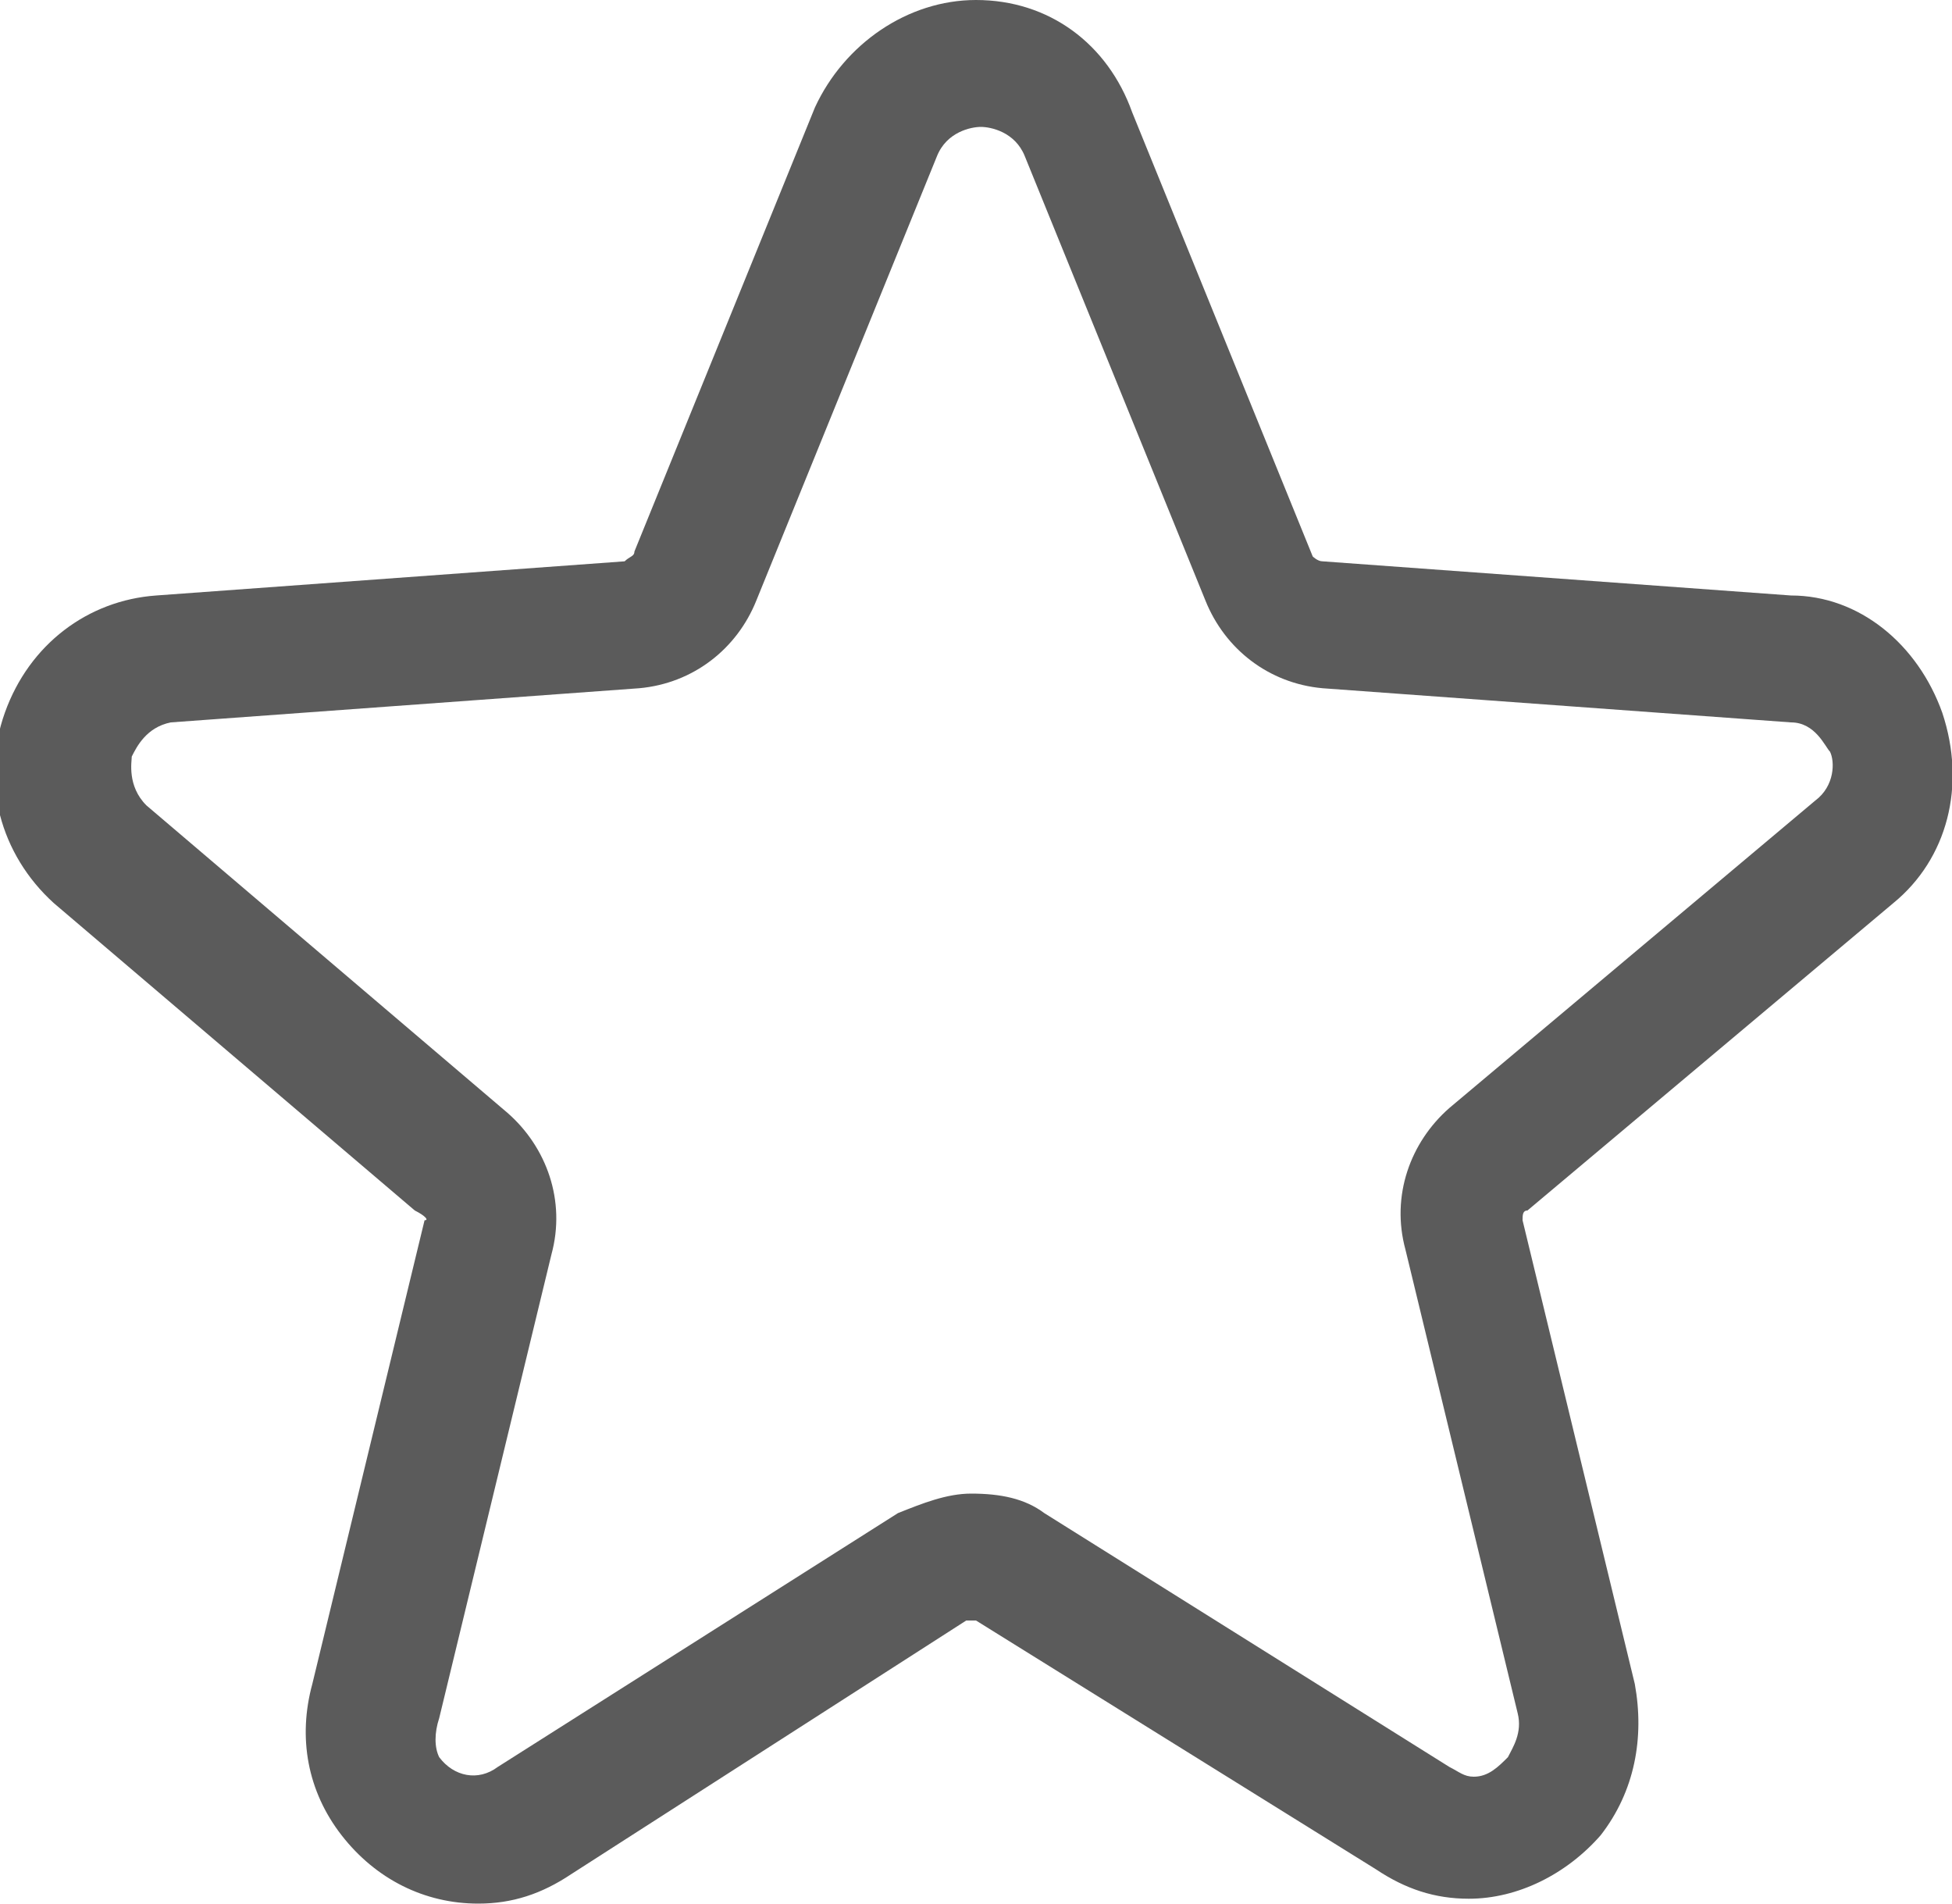
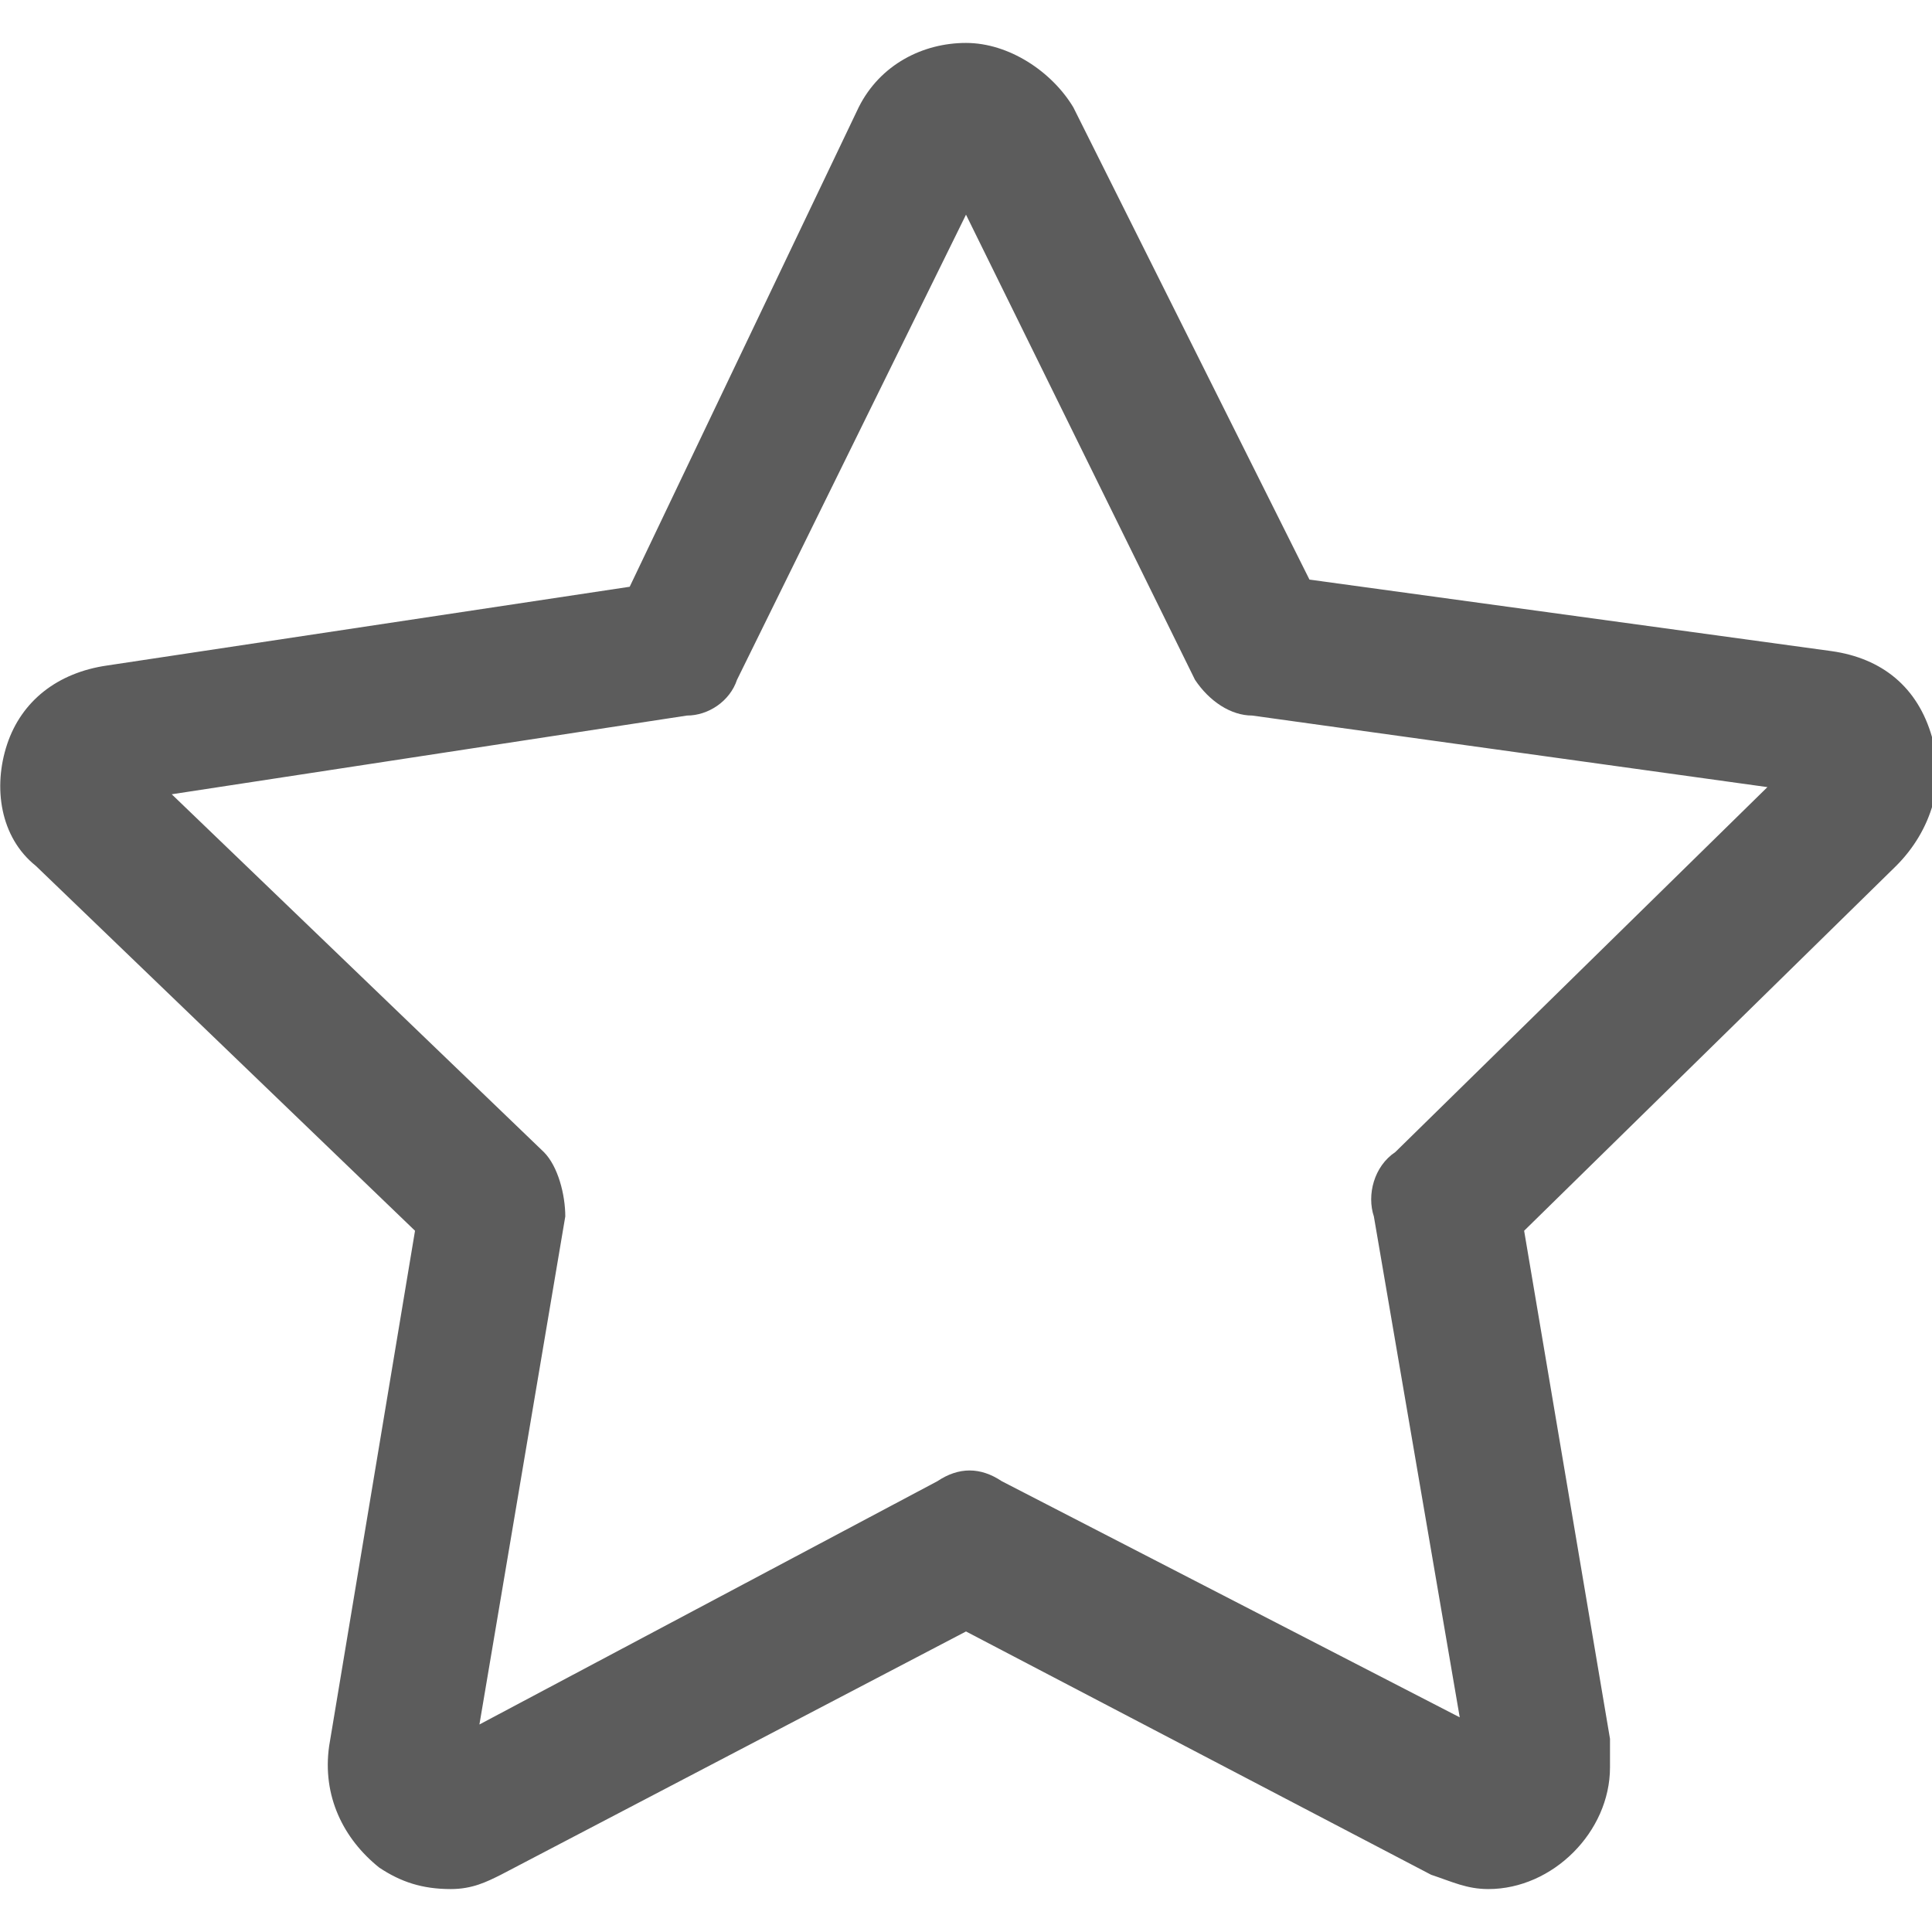
- <svg xmlns="http://www.w3.org/2000/svg" version="1.1" id="Layer_1" x="0px" y="0px" viewBox="0 0 40 39" style="enable-background:new 0 0 40 39;" xml:space="preserve">
-   <style type="text/css">
- 	.st0{fill:#5B5B5B;}
- </style>
-   <path class="st0" d="M39.8,14.6c-0.5-1.4-1.7-2.4-3.1-2.4l-9.6-0.7c-0.1,0-0.2-0.1-0.2-0.1l-3.7-9.1C22.7,0.9,21.5,0,20,0  c-1.4,0-2.7,0.9-3.3,2.2l-3.7,9.1c0,0.1-0.1,0.1-0.2,0.2l-9.6,0.7c-1.4,0.1-2.6,1-3.1,2.4c-0.5,1.4-0.1,2.9,1,3.9l7.4,6.3  C8.7,24.9,8.8,25,8.7,25l-2.3,9.5c-0.3,1.1-0.1,2.2,0.6,3.1C7.7,38.5,8.7,39,9.8,39c0.7,0,1.3-0.2,1.9-0.6l8.1-5.2  c0.1,0,0.2,0,0.2,0l8.2,5.1c0.6,0.4,1.2,0.6,1.9,0.6c1,0,2-0.5,2.7-1.3c0.7-0.9,0.9-2,0.7-3.1l-2.3-9.5c0-0.1,0-0.2,0.1-0.2l7.5-6.3  C39.9,17.6,40.3,16.1,39.8,14.6z M9,35.2l2.3-9.5c0.3-1.1-0.1-2.2-0.9-2.9l-7.4-6.3c-0.4-0.4-0.3-0.9-0.3-1c0.1-0.2,0.3-0.6,0.8-0.7  l9.6-0.7c1.1-0.1,2-0.8,2.4-1.8l3.7-9.1c0.2-0.5,0.7-0.6,0.9-0.6s0.7,0.1,0.9,0.6l3.7,9.1c0.4,1,1.3,1.7,2.4,1.8l9.6,0.7  c0.5,0,0.7,0.5,0.8,0.6c0.1,0.2,0.1,0.7-0.3,1l-7.5,6.3c-0.8,0.7-1.2,1.8-0.9,2.9l2.3,9.5c0.1,0.4-0.1,0.7-0.2,0.9  c-0.2,0.2-0.4,0.4-0.7,0.4c-0.2,0-0.3-0.1-0.5-0.2L21.4,31c-0.4-0.3-0.9-0.4-1.5-0.4c-0.5,0-1,0.2-1.5,0.4l-8.2,5.2  c-0.4,0.3-0.9,0.2-1.2-0.2C8.9,35.8,8.9,35.5,9,35.2z" />
+ <svg xmlns="http://www.w3.org/2000/svg" version="1.1" id="Layer_1" x="0px" y="0px" width="27px" height="27px" viewBox="0 0 27 27" enable-background="new 0 0 27 27" xml:space="preserve">
+   <g>
+     <path fill="#5C5C5C" d="M6.3,26.4c-0.4,0-0.7-0.1-1-0.3c-0.5-0.4-0.8-1-0.7-1.7l1.2-7.2l-5.3-5.1c-0.5-0.4-0.6-1.1-0.4-1.7   c0.2-0.6,0.7-1,1.4-1.1l7.3-1.1L12,1.5c0.3-0.6,0.9-0.9,1.5-0.9c0.6,0,1.2,0.4,1.5,0.9l3.3,6.6l7.3,1c0.7,0.1,1.2,0.5,1.4,1.2   c0,0,0,0,0,0c0.2,0.6,0,1.3-0.5,1.8l-5.2,5.1l1.2,7.1c0,0.1,0,0.2,0,0.4c0,0.9-0.8,1.7-1.7,1.7c-0.3,0-0.5-0.1-0.8-0.2l-6.5-3.4   l-6.5,3.4C6.8,26.3,6.6,26.4,6.3,26.4z M20.5,24.8C20.5,24.8,20.5,24.8,20.5,24.8C20.5,24.8,20.5,24.8,20.5,24.8z M6.6,24.8   L6.6,24.8C6.6,24.8,6.6,24.8,6.6,24.8z M6.1,24.4C6.1,24.4,6.1,24.4,6.1,24.4L6.1,24.4z M2.4,11.1l5.2,5c0.2,0.2,0.3,0.6,0.3,0.9   l-1.2,7.1l6.4-3.4c0.3-0.2,0.6-0.2,0.9,0l6.4,3.3L19.2,17c-0.1-0.3,0-0.7,0.3-0.9l5.2-5.1l-7.2-1c-0.3,0-0.6-0.2-0.8-0.5L13.5,3   l-3.2,6.5C10.2,9.8,9.9,10,9.6,10L2.4,11.1z M25.2,11.1L25.2,11.1L25.2,11.1z M1.9,10.6L1.9,10.6C1.9,10.7,1.9,10.7,1.9,10.6z    M25,10.6C25,10.6,25,10.6,25,10.6L25,10.6z" />
+   </g>
</svg>
